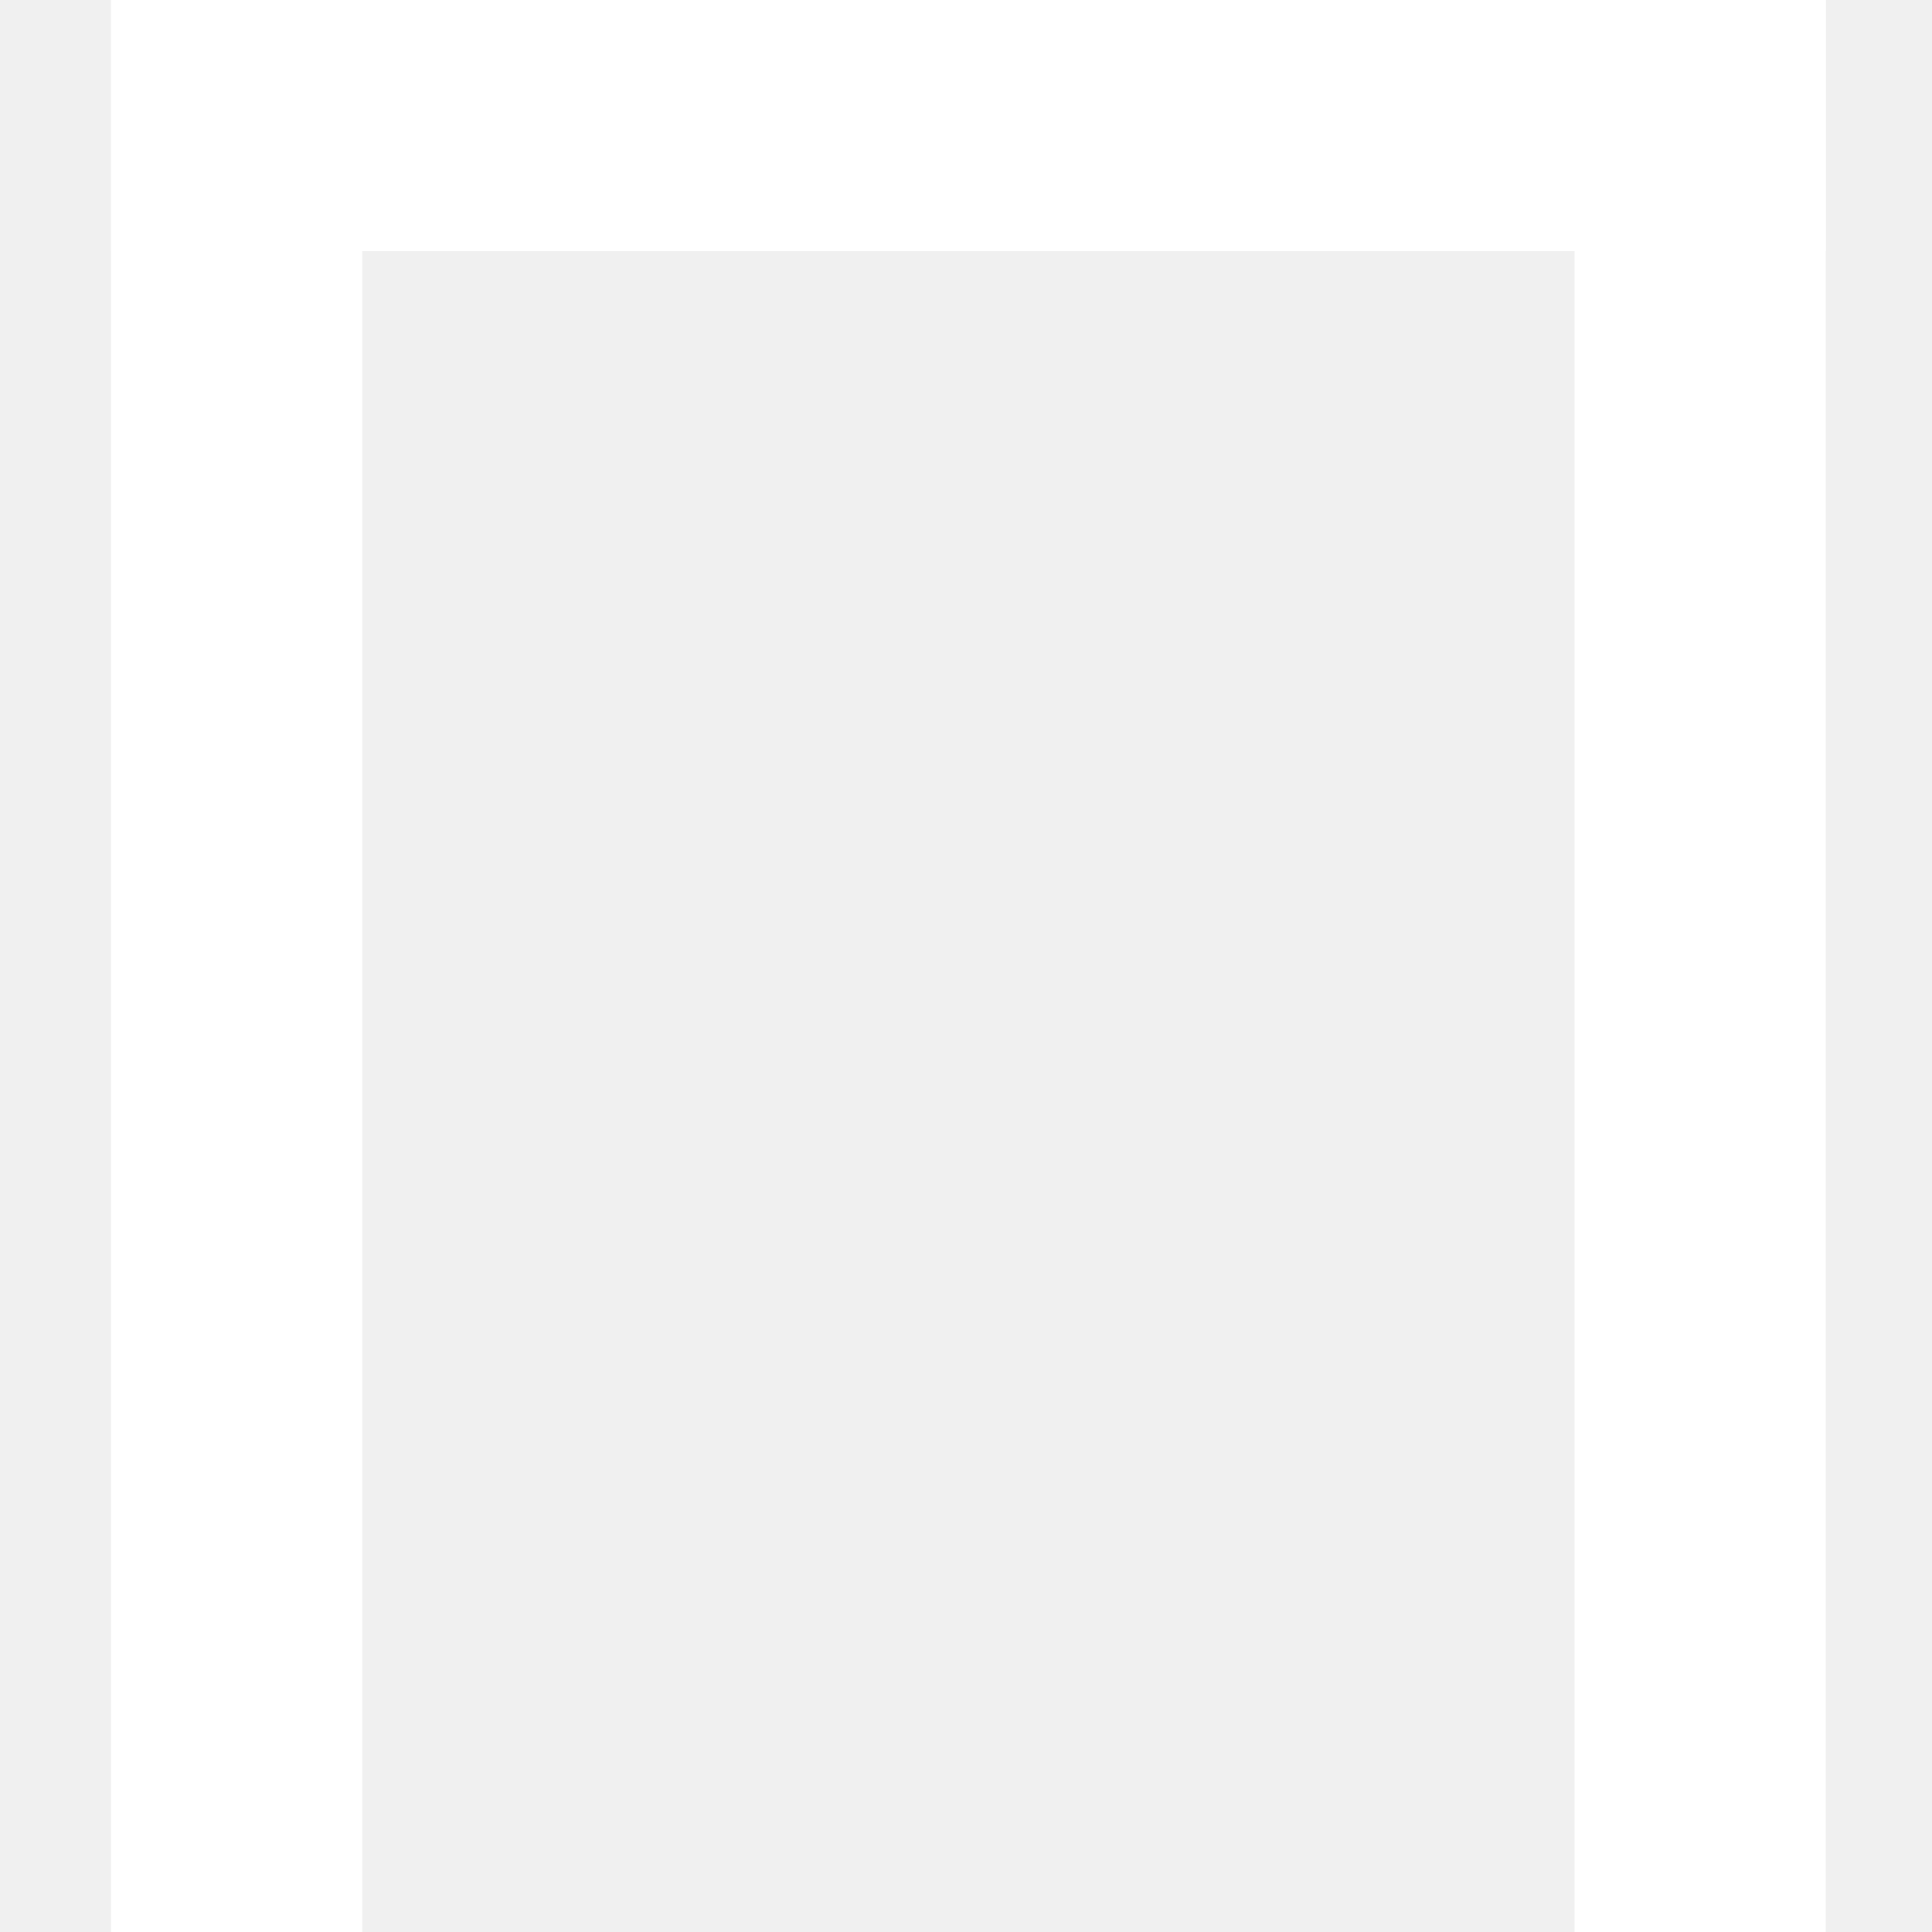
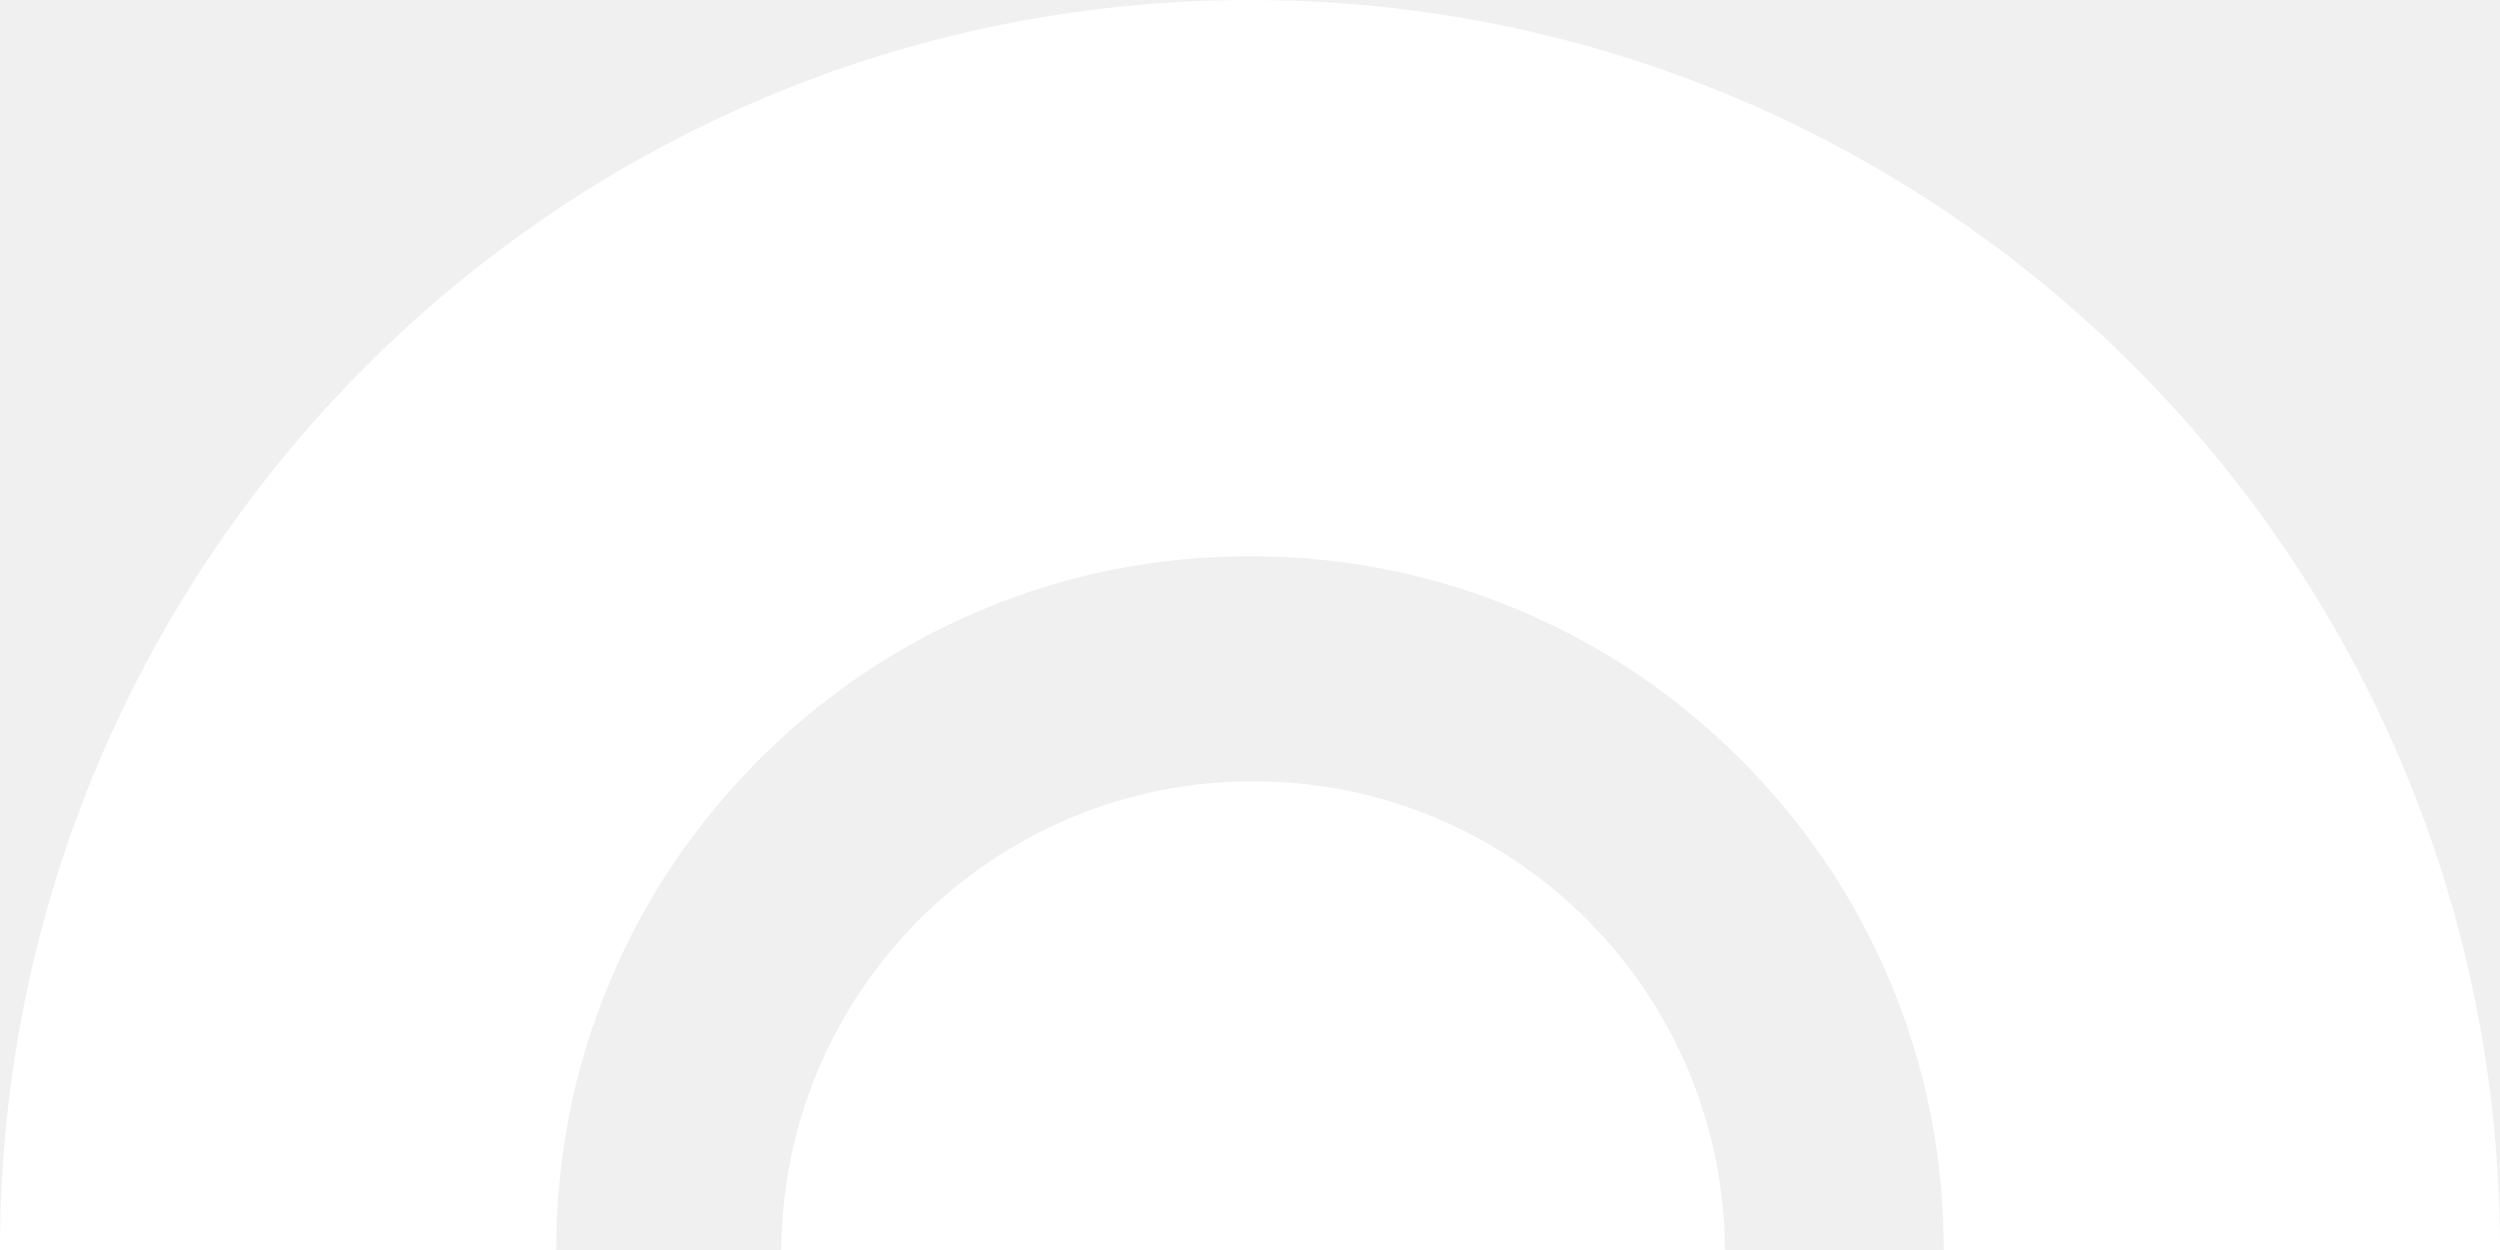
- <svg xmlns="http://www.w3.org/2000/svg" width="400" height="400" viewBox="0 0 400 400" fill="none">
+ <svg xmlns="http://www.w3.org/2000/svg" width="400" height="200" viewBox="0 0 400 200" fill="none">
  <defs>
    <clipPath id="clip_path_1">
-       <rect width="400" height="400" />
+       <rect width="400" height="200" />
    </clipPath>
  </defs>
  <g clip-path="url(#clip_path_1)">
-     <rect width="355" height="52" fill="#FFFFFF" fill-rule="evenodd" transform="translate(23 0)" />
-     <g transform="translate(23 -122)">
-       <rect width="355" height="774" />
-       <path d="M355 0L0 0L0 774L355 774L355 0ZM52 722L52 52L303 52L303 722L52 722Z" fill="#FFFFFF" fill-rule="evenodd" />
+     <g>
+       <path d="M200 0C310.472 0 400 89.528 400 200L400 574C400 684.472 310.472 774 200 774L200 774C89.528 774 0 684.472 0 574L0 200C0 89.528 89.528 0 200 0Z" />
+       <path d="M400 200C400 89.528 310.472 0 200 0C89.528 0 0 89.528 0 200L0 574C0 684.472 89.528 774 200 774C310.472 774 400 684.472 400 574L400 200ZM156.811 97.686Q177.35 89 200 89Q222.65 89 243.19 97.686Q263.092 106.103 278.495 121.506Q293.897 136.908 302.314 156.811Q311 177.35 311 200L311 574Q311 596.65 302.314 617.19Q293.897 637.092 278.495 652.495Q263.092 667.897 243.189 676.314Q222.65 685 200 685Q177.35 685 156.81 676.314Q136.908 667.897 121.506 652.495Q106.103 637.092 97.686 617.19Q89 596.65 89 574L89 200Q89 177.35 97.686 156.81Q106.103 136.908 121.506 121.506Q136.908 106.103 156.811 97.686Z" fill="#FFFFFF" fill-rule="evenodd" />
    </g>
+     <path d="M75.5 0C117.203 0 151 33.797 151 75.5L151 301.5C151 343.203 117.203 377 75.5 377L75.5 377C33.797 377 0 343.203 0 301.5L0 75.5C0 33.797 33.797 0 75.5 0Z" fill="#FFFFFF" transform="translate(125 125)" />
  </g>
</svg>
